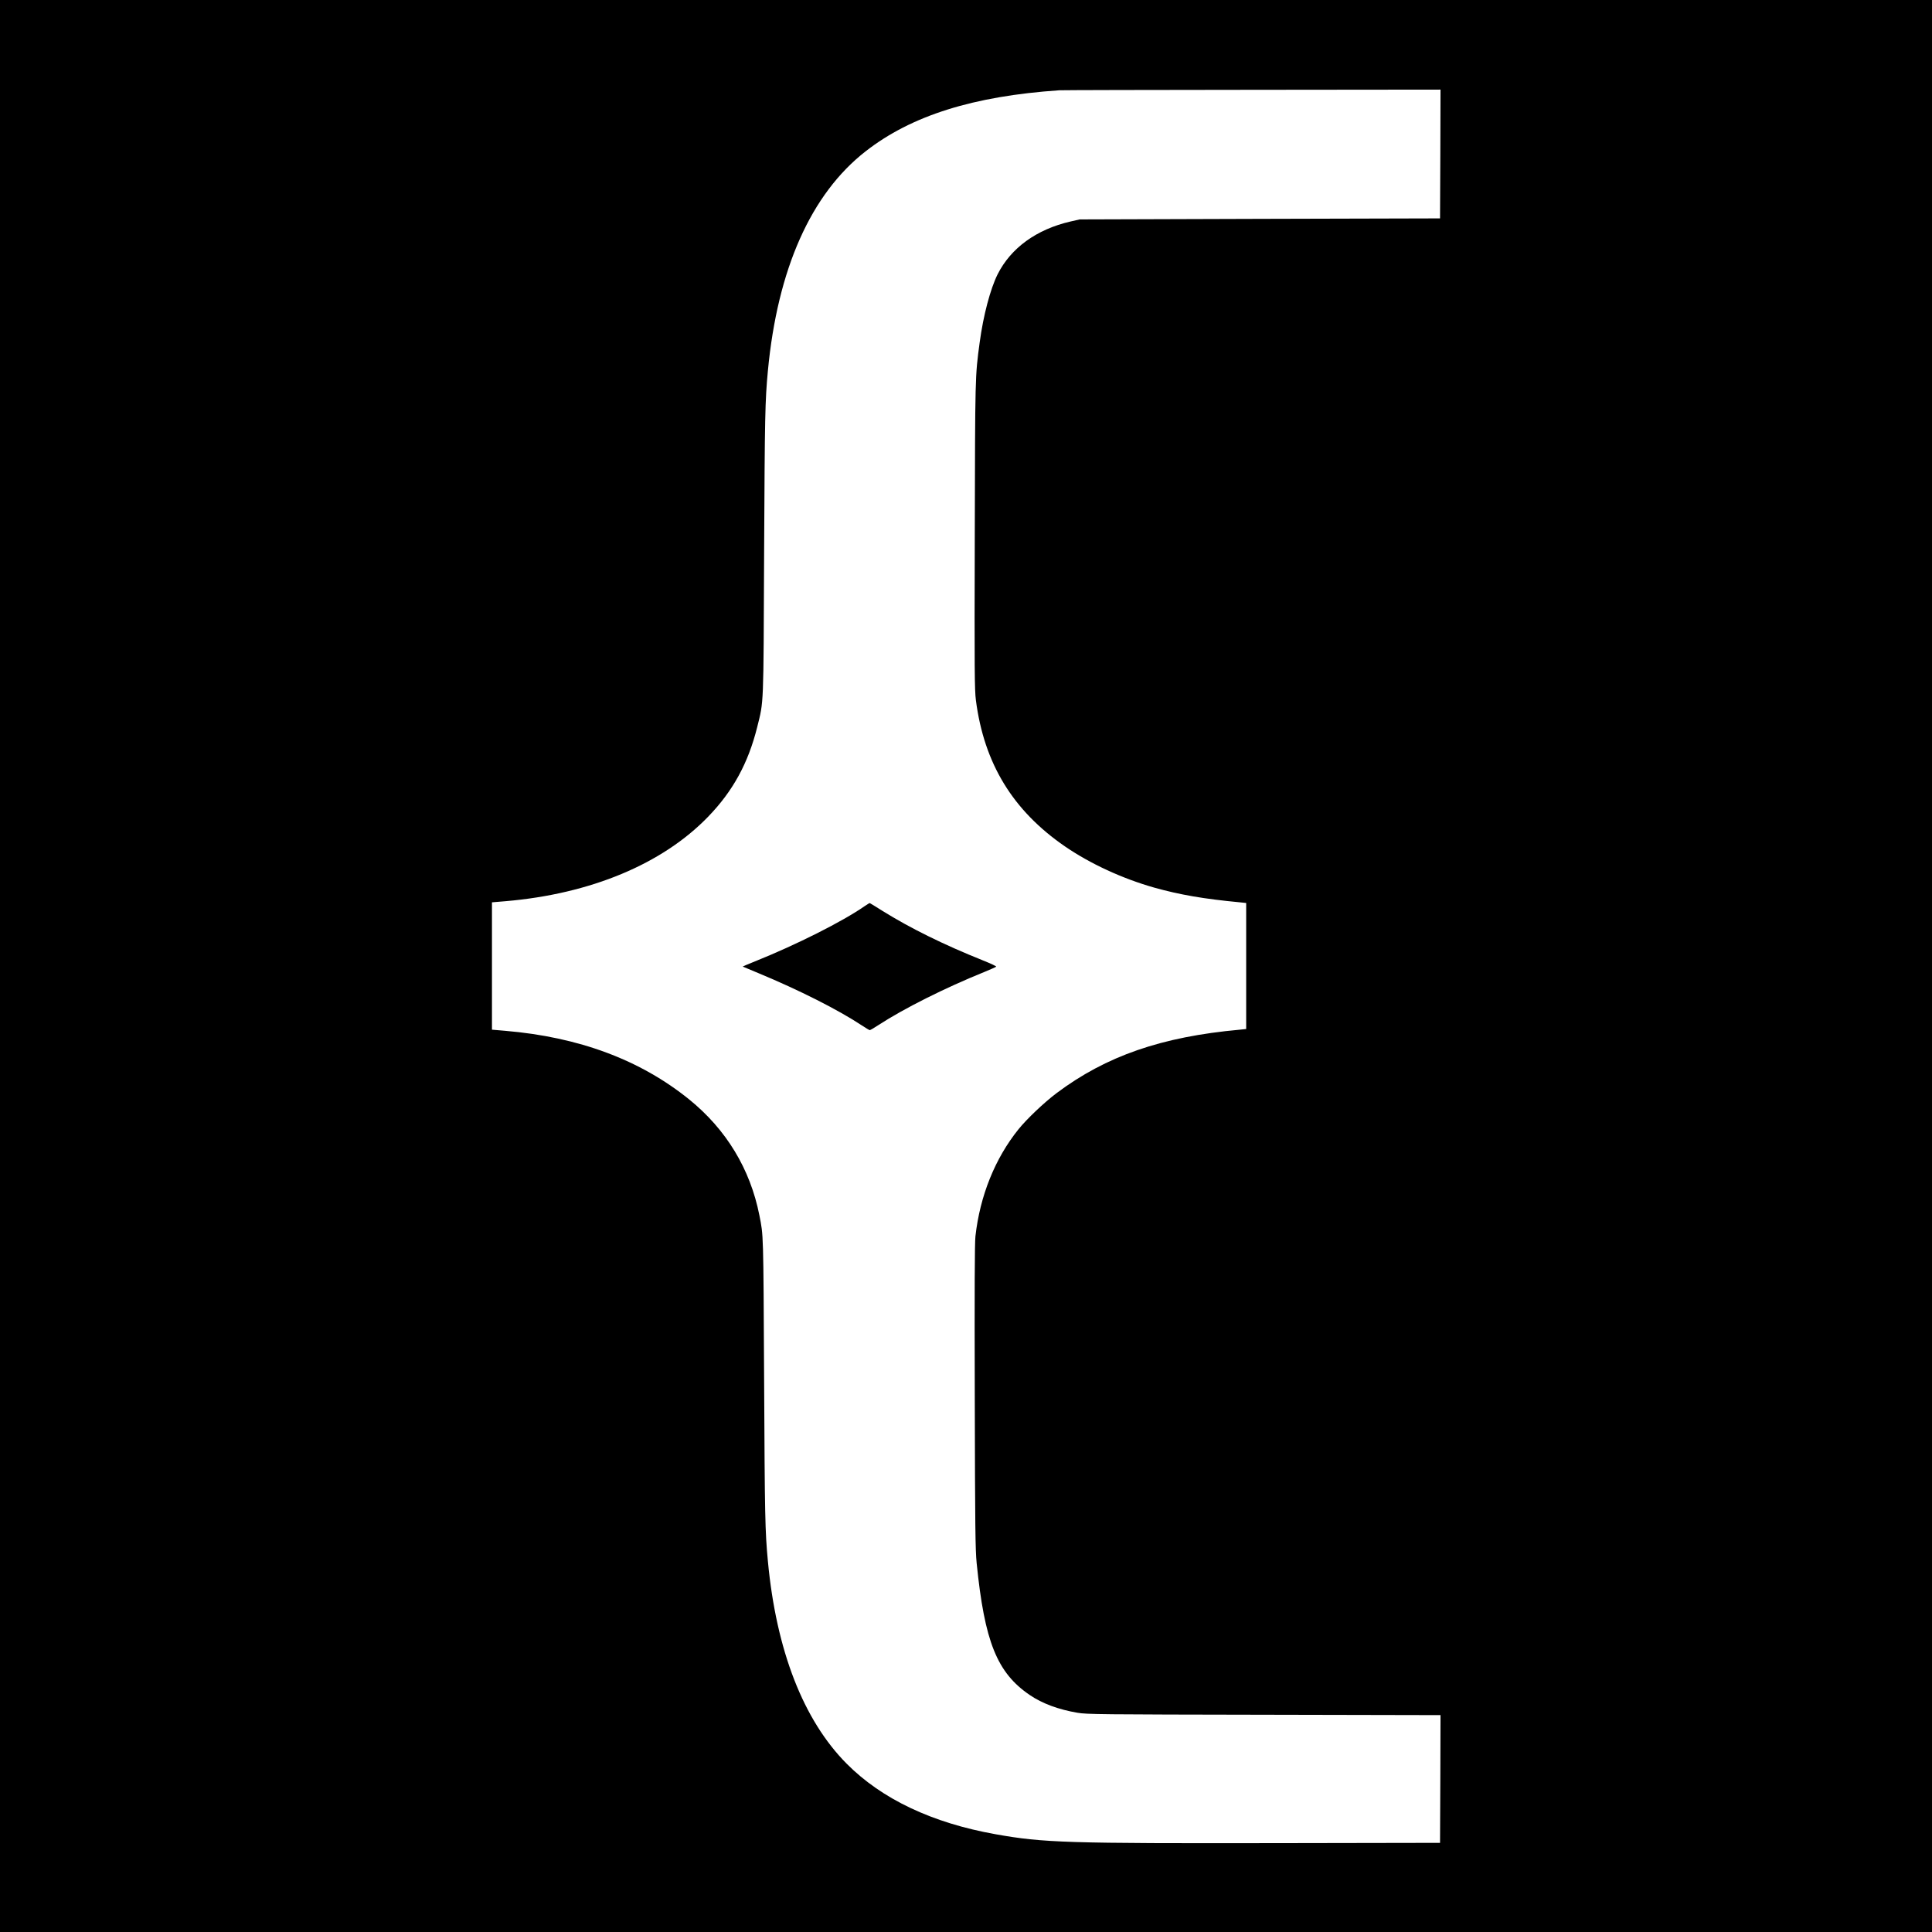
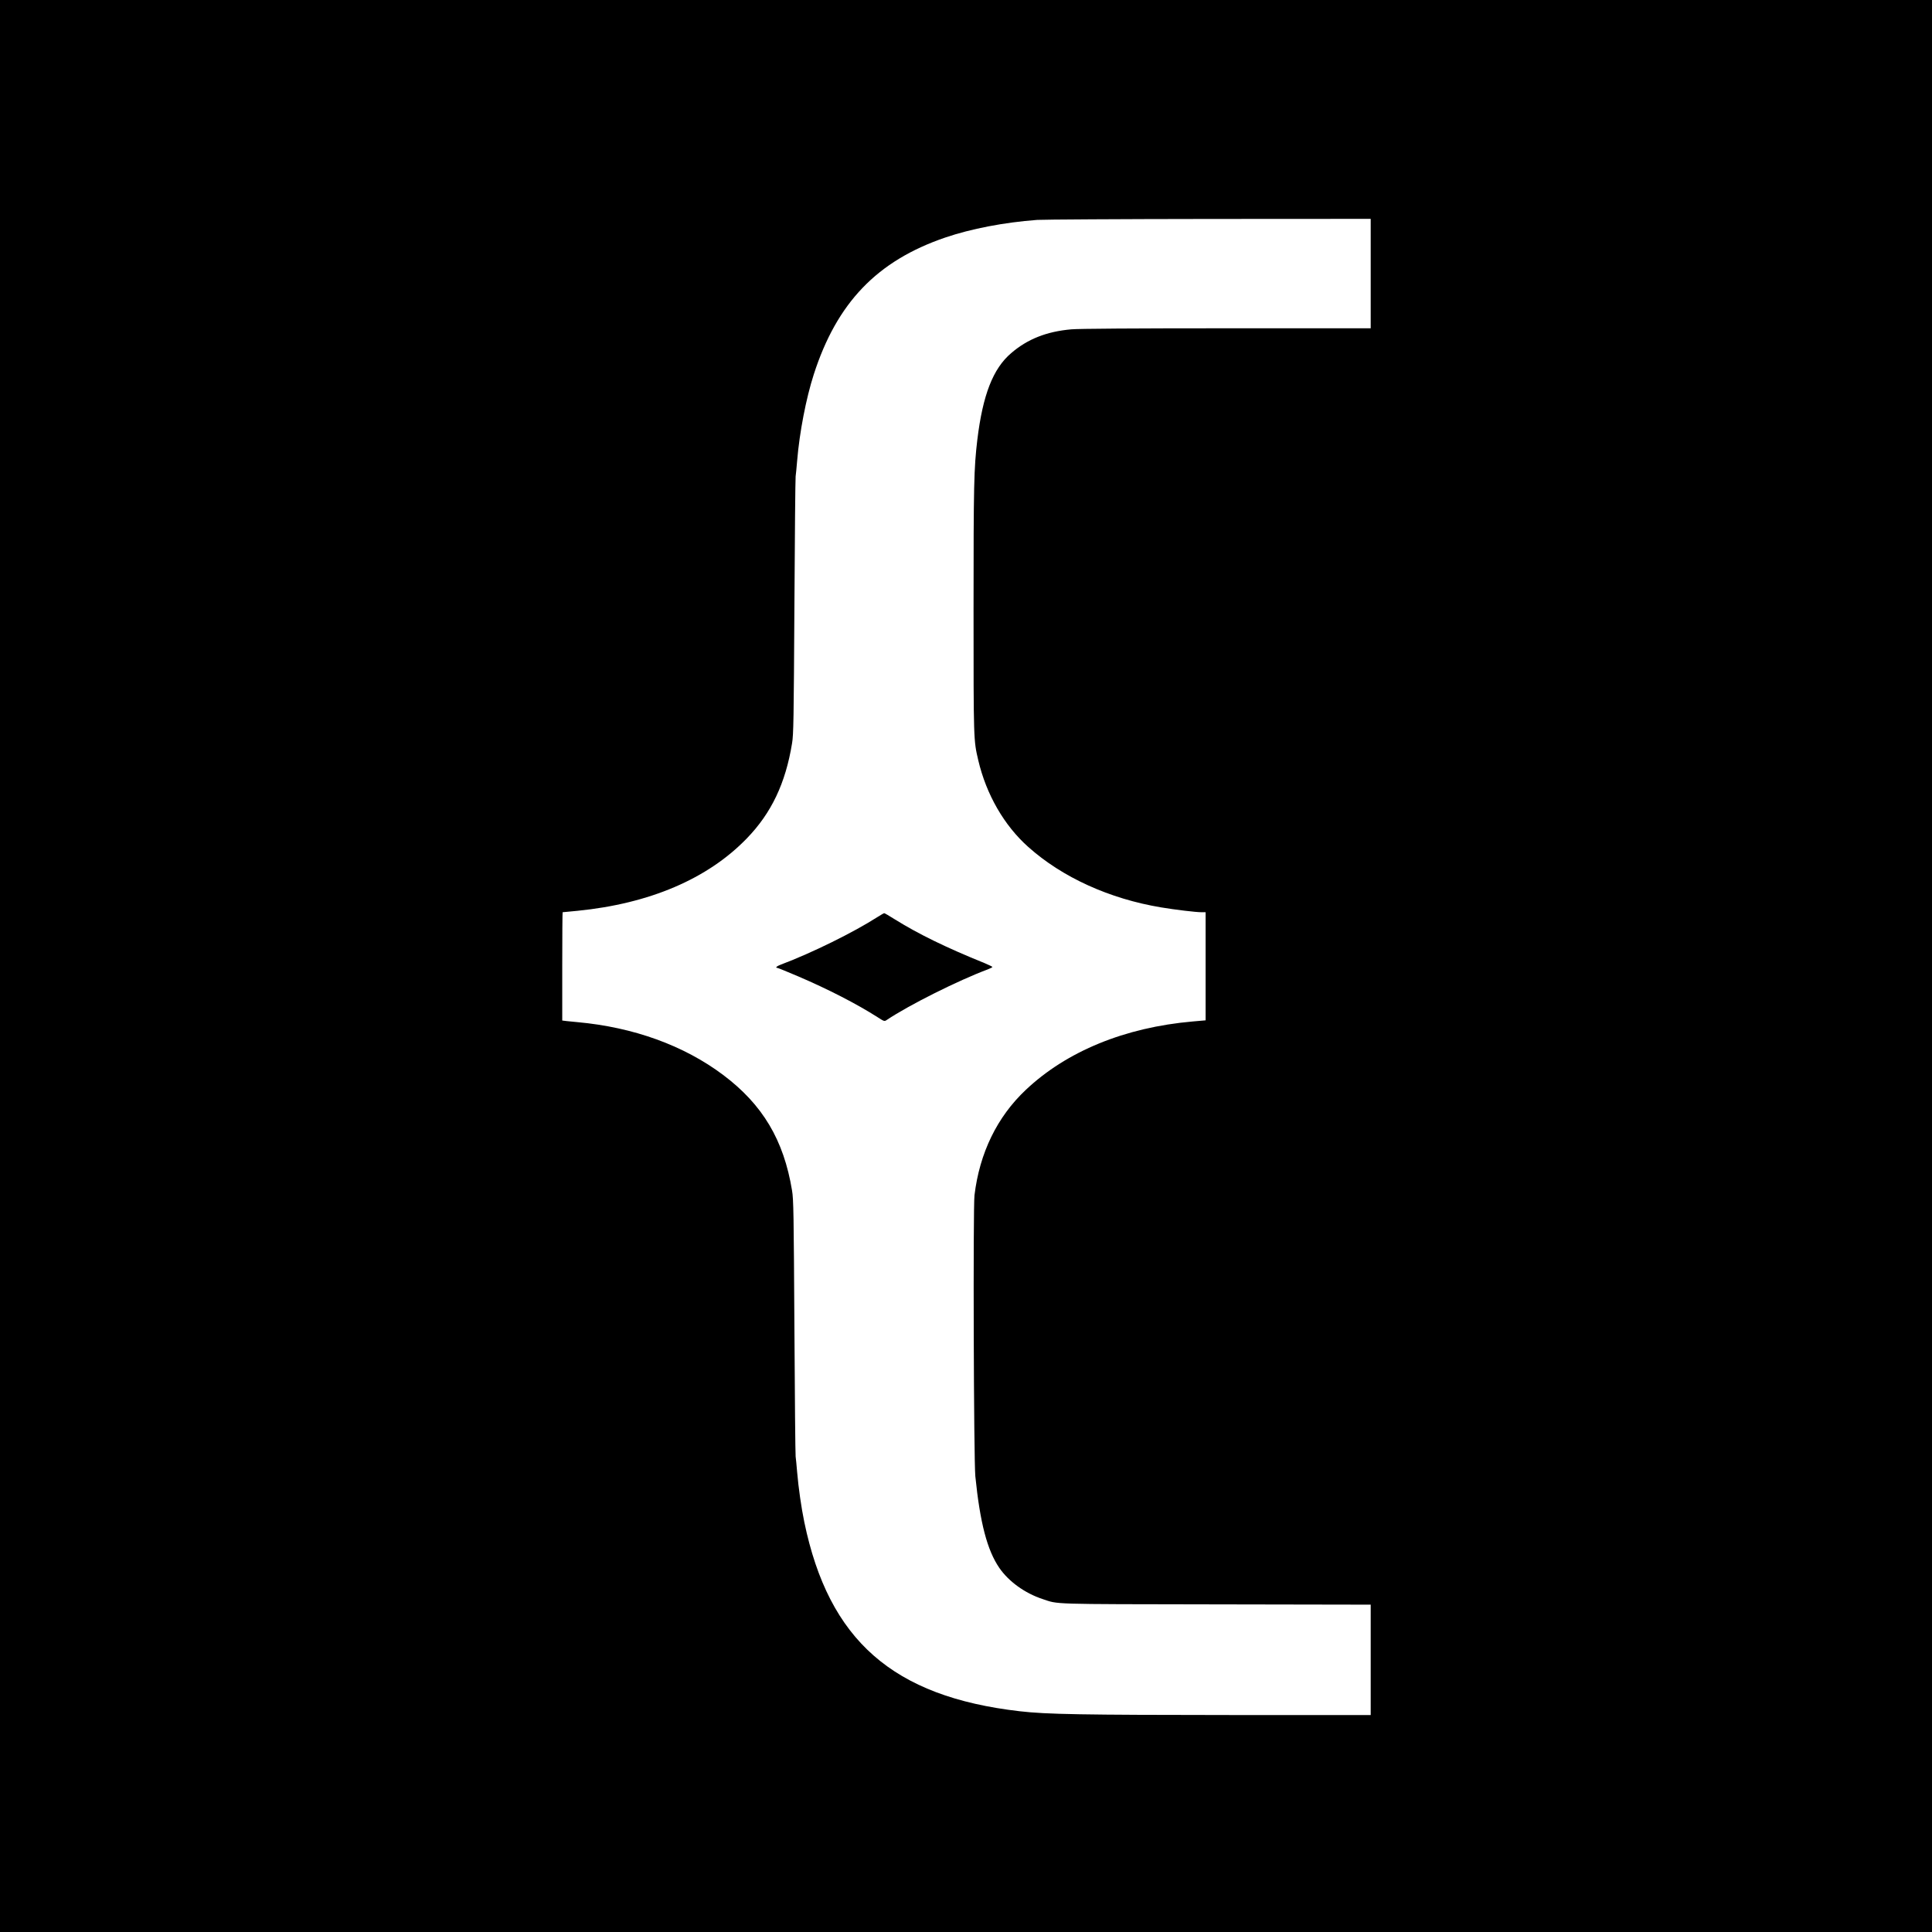
<svg xmlns="http://www.w3.org/2000/svg" version="1.0" width="2048pt" height="2048pt" viewBox="0 0 2048 2048" preserveAspectRatio="xMidYMid meet">
  <g transform="translate(0,2048) scale(0.1,-0.1)" fill="#000000" stroke="none">
-     <path d="M0 10240 l0 -10240 10240 0 10240 0 0 10240 0 10240 -10240 0 -10240 0 0 -10240z m15268 8608 l-3 -683 -1910 -5 -1910 -6 -97 -22 c-360 -83 -632 -280 -773 -560 -77 -155 -151 -433 -190 -722 -49 -362 -48 -347 -52 -2058 -4 -1427 -2 -1627 12 -1735 87 -671 391 -1169 945 -1550 269 -184 607 -340 945 -436 272 -76 526 -120 908 -156 l67 -7 0 -668 0 -668 -67 -7 c-829 -75 -1418 -279 -1942 -672 -133 -100 -315 -273 -404 -383 -249 -309 -409 -706 -457 -1135 -8 -71 -10 -563 -7 -1700 3 -1398 6 -1621 20 -1765 84 -834 216 -1162 563 -1398 132 -90 305 -154 506 -188 95 -17 248 -18 1976 -21 l1872 -4 -2 -677 -3 -677 -1700 -3 c-2262 -4 -2504 4 -3010 94 -674 120 -1207 373 -1580 748 -459 462 -746 1200 -835 2146 -30 321 -33 467 -40 1920 -8 1584 -7 1529 -50 1746 -97 492 -352 912 -745 1230 -517 418 -1167 661 -1950 727 l-140 12 0 675 0 675 145 12 c900 77 1661 394 2145 894 264 272 426 569 521 949 71 287 67 183 74 1860 7 1456 10 1598 40 1920 102 1077 456 1874 1036 2326 484 378 1140 585 2054 647 25 2 944 4 2043 5 l1997 2 -2 -682z" />
-     <path d="M9165 10874 c-233 -162 -721 -408 -1162 -585 -73 -29 -131 -54 -130 -55 1 -1 79 -33 172 -72 424 -176 842 -387 1091 -552 41 -27 79 -50 84 -50 5 0 47 24 92 54 271 176 703 393 1123 563 66 27 122 52 125 56 3 5 -60 34 -140 66 -417 167 -773 343 -1065 525 -71 45 -132 82 -135 83 -3 1 -27 -14 -55 -33z" />
+     <path d="M0 10240 l0 -10240 10240 0 10240 0 0 10240 0 10240 -10240 0 -10240 0 0 -10240z m14530 7340 l0 -580 -1527 0 c-970 0 -1571 -4 -1646 -11 -262 -23 -465 -103 -639 -253 -192 -164 -300 -442 -358 -918 -36 -307 -40 -462 -40 -1798 0 -1394 0 -1386 50 -1599 85 -363 275 -692 530 -919 360 -322 861 -550 1410 -641 149 -25 368 -51 427 -51 l43 0 0 -573 0 -573 -137 -12 c-719 -63 -1336 -316 -1769 -725 -304 -286 -490 -669 -544 -1117 -16 -133 -8 -2816 9 -2980 50 -494 126 -783 254 -970 99 -144 270 -268 457 -330 176 -58 49 -54 1838 -57 l1642 -3 0 -585 0 -585 -1482 0 c-1570 1 -1956 7 -2238 40 -1345 155 -2024 751 -2284 2005 -32 154 -62 365 -76 530 -6 72 -13 146 -16 165 -3 19 -9 638 -13 1375 -7 1198 -9 1351 -25 1445 -88 535 -311 910 -730 1225 -417 313 -951 506 -1546 560 -36 3 -86 8 -112 11 l-48 6 0 574 c0 316 2 574 4 574 2 0 72 7 157 15 765 76 1381 339 1795 767 261 269 411 585 480 1008 16 94 18 249 25 1450 4 740 10 1361 13 1380 3 19 10 94 16 165 25 303 95 663 176 915 245 761 671 1205 1394 1452 273 93 625 161 975 187 61 4 881 9 1823 10 l1712 1 0 -580z" />
+     <path d="M9300 10758 c-255 -163 -693 -379 -1022 -503 -44 -16 -64 -35 -38 -35 6 0 104 -40 219 -89 320 -137 621 -292 841 -432 73 -47 75 -48 100 -31 236 158 755 418 1073 537 26 10 47 21 47 25 0 3 -37 21 -82 40 -408 165 -703 309 -955 466 -55 35 -105 64 -110 64 -4 0 -37 -19 -73 -42z" />
  </g>
</svg>
